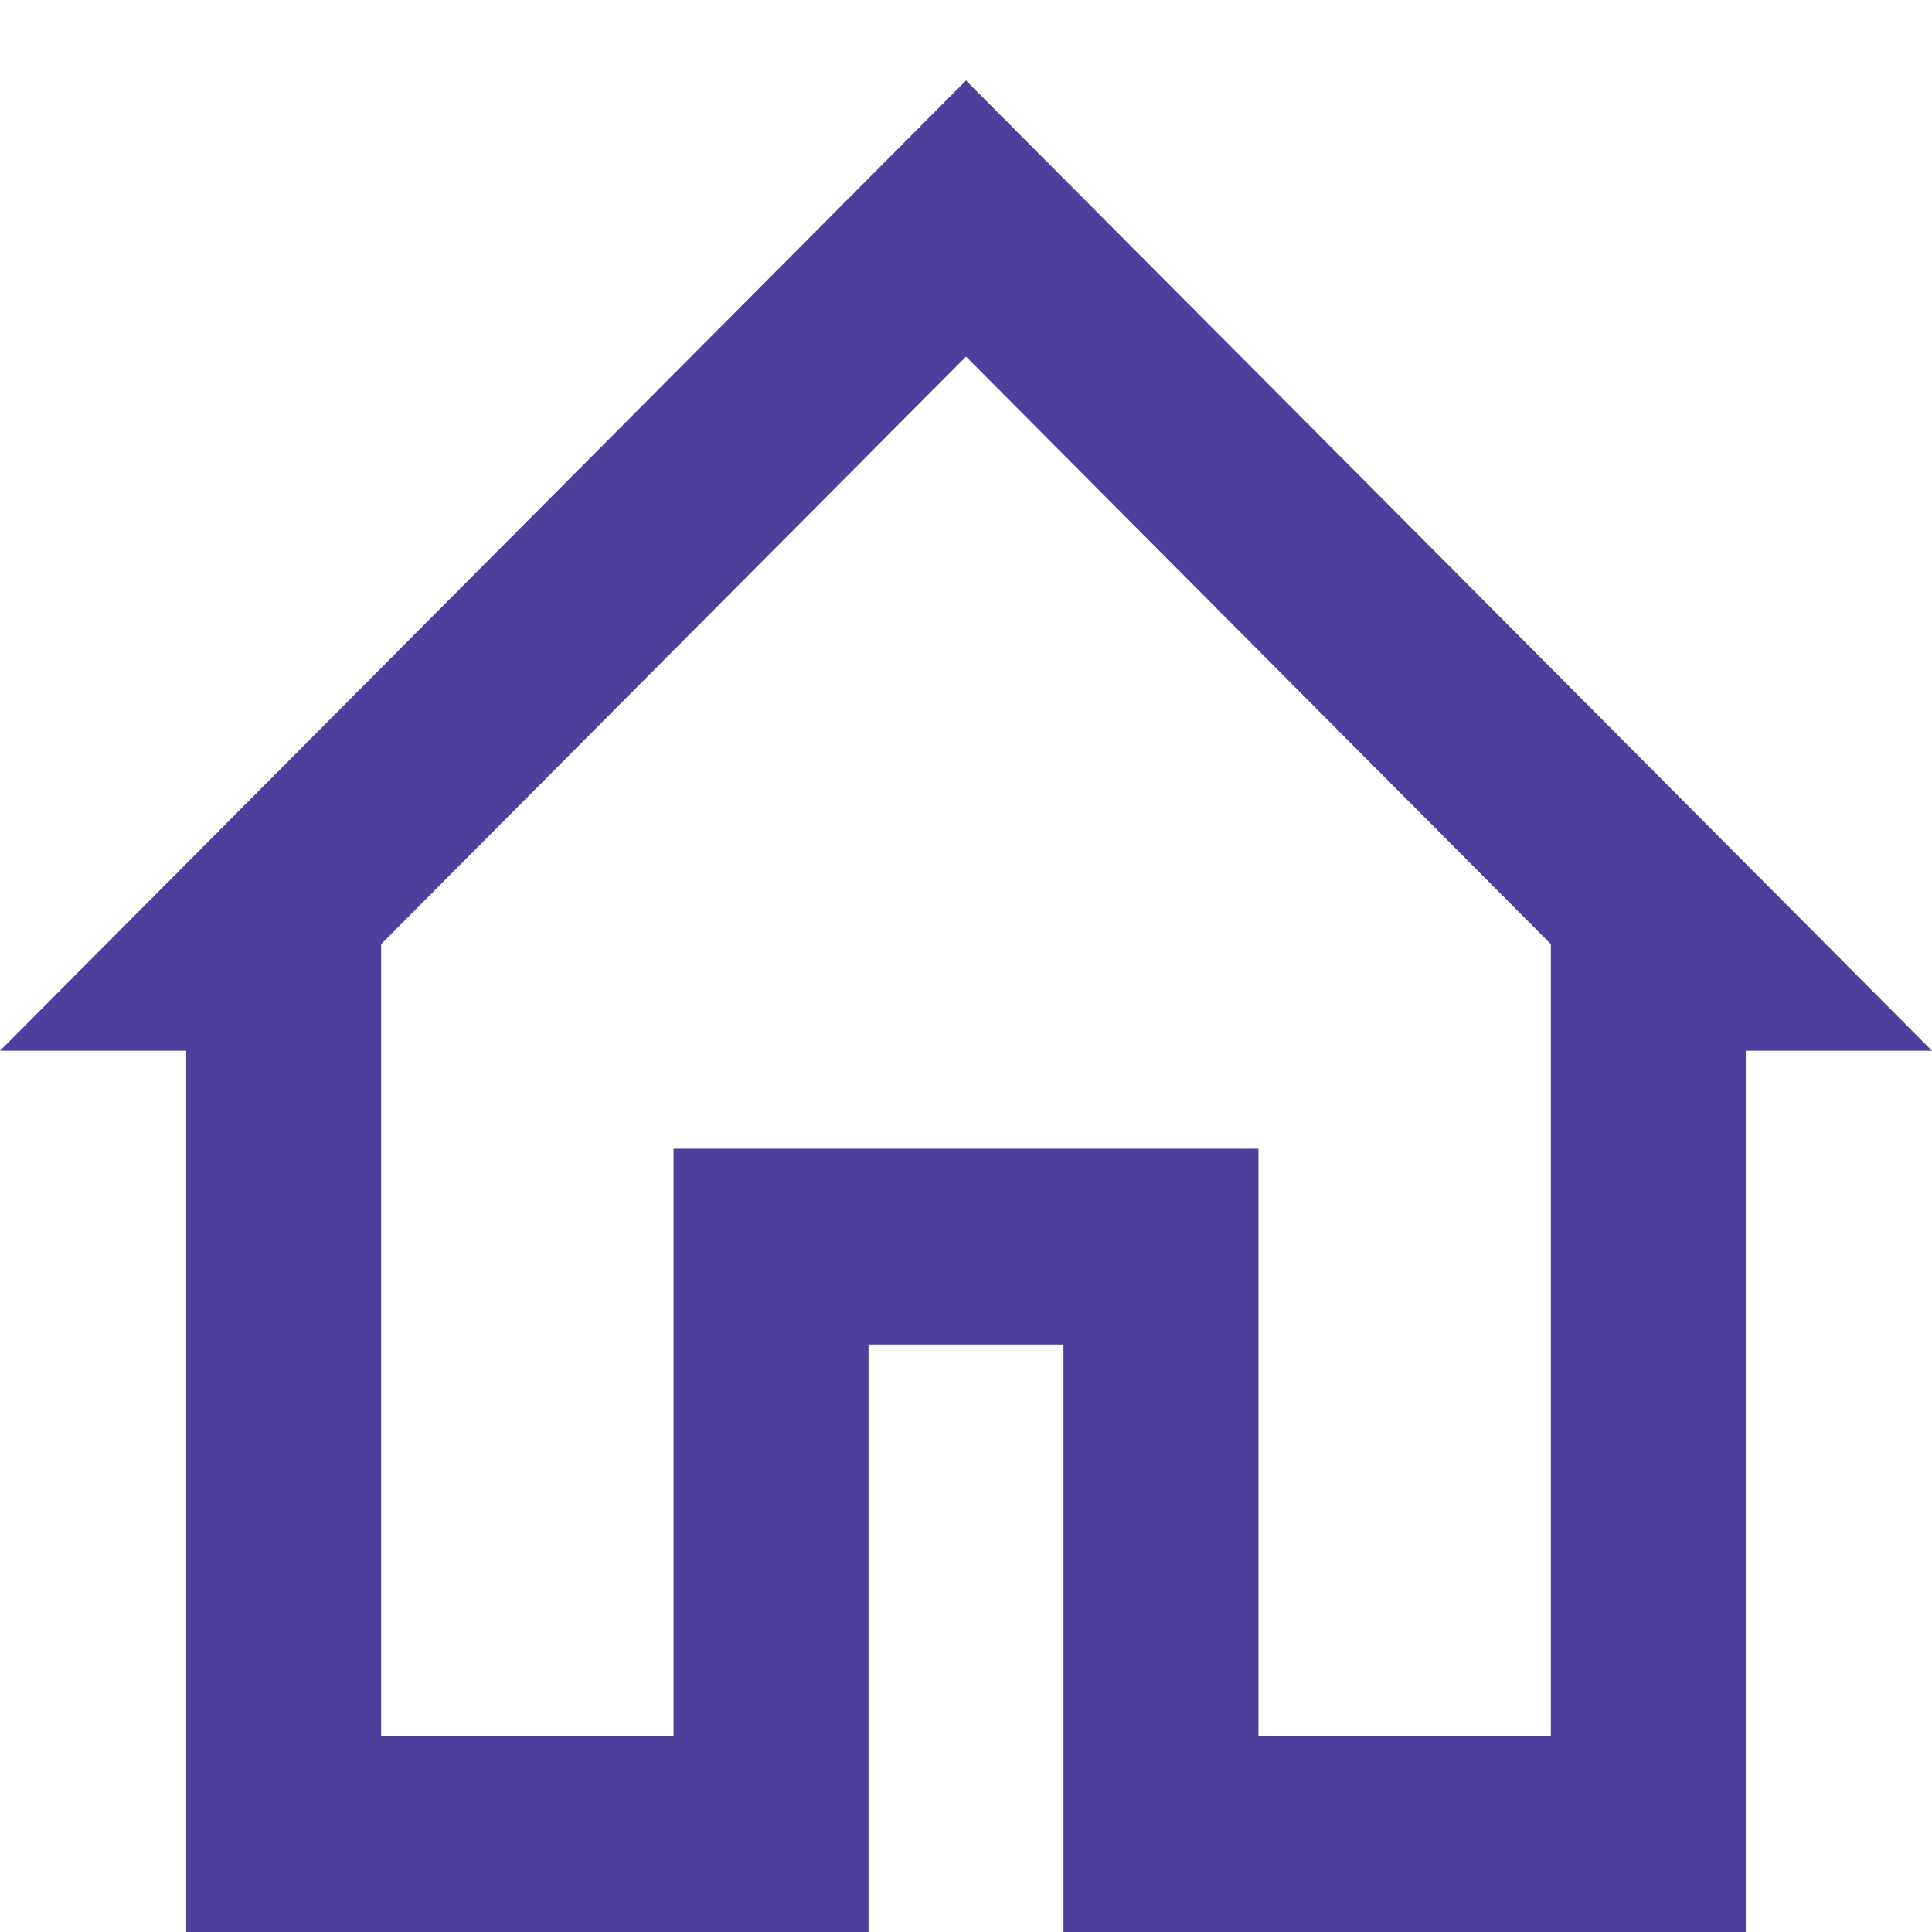
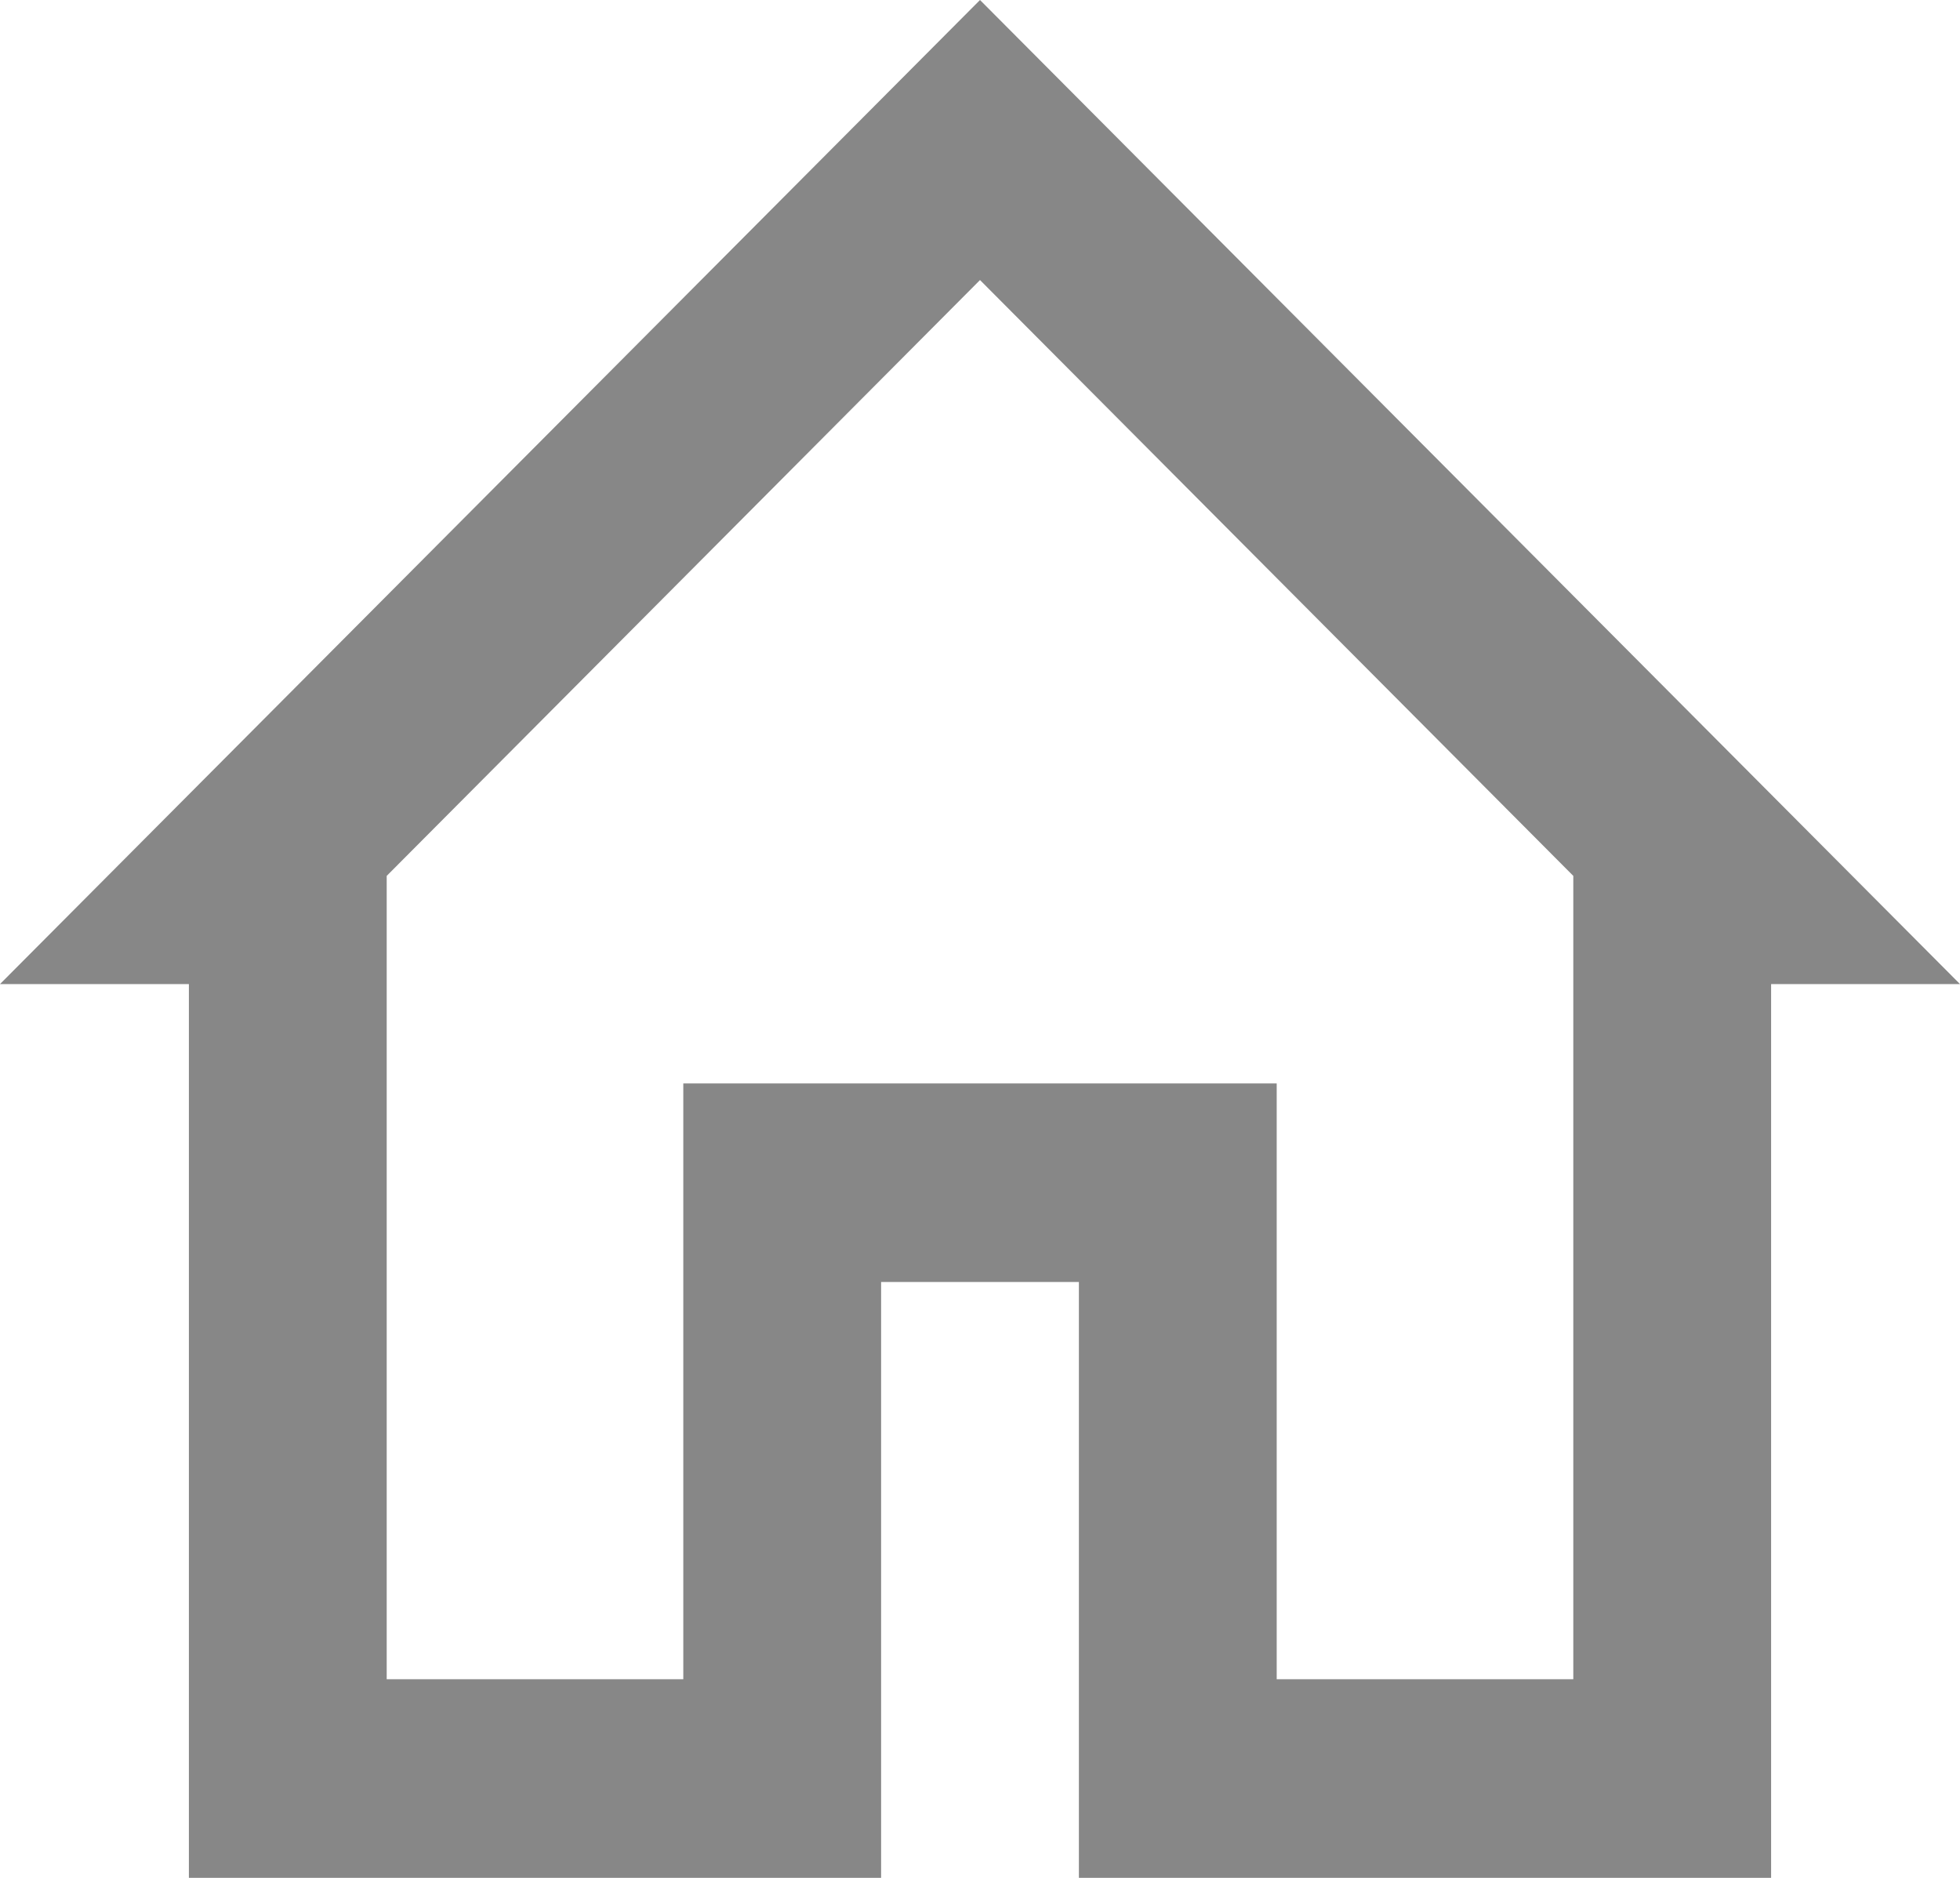
- <svg xmlns="http://www.w3.org/2000/svg" width="24" height="24" viewBox="0 0 24 24" fill="none">
-   <path fill-rule="evenodd" clip-rule="evenodd" d="M24 13.053L12 1L0 13.053H2.313V24H10.789V16.702H13.211V24H21.687V13.053H24ZM8.367 14.27V21.567H4.735V11.728L12 4.43L19.265 11.728V21.567H15.633V14.27H13.211H10.789H8.367Z" fill="#503E9D" />
+ <svg xmlns="http://www.w3.org/2000/svg" width="24" height="23" viewBox="0 0 24 23" fill="none">
+   <path fill-rule="evenodd" clip-rule="evenodd" d="M24 12.053L12 0L0 12.053H2.313V23H10.789V15.702H13.211V23H21.687V12.053H24ZM8.367 13.27V20.567H4.735V10.728L12 3.43L19.265 10.728V20.567H15.633V13.27H13.211H10.789H8.367Z" fill="#878787" />
</svg>
